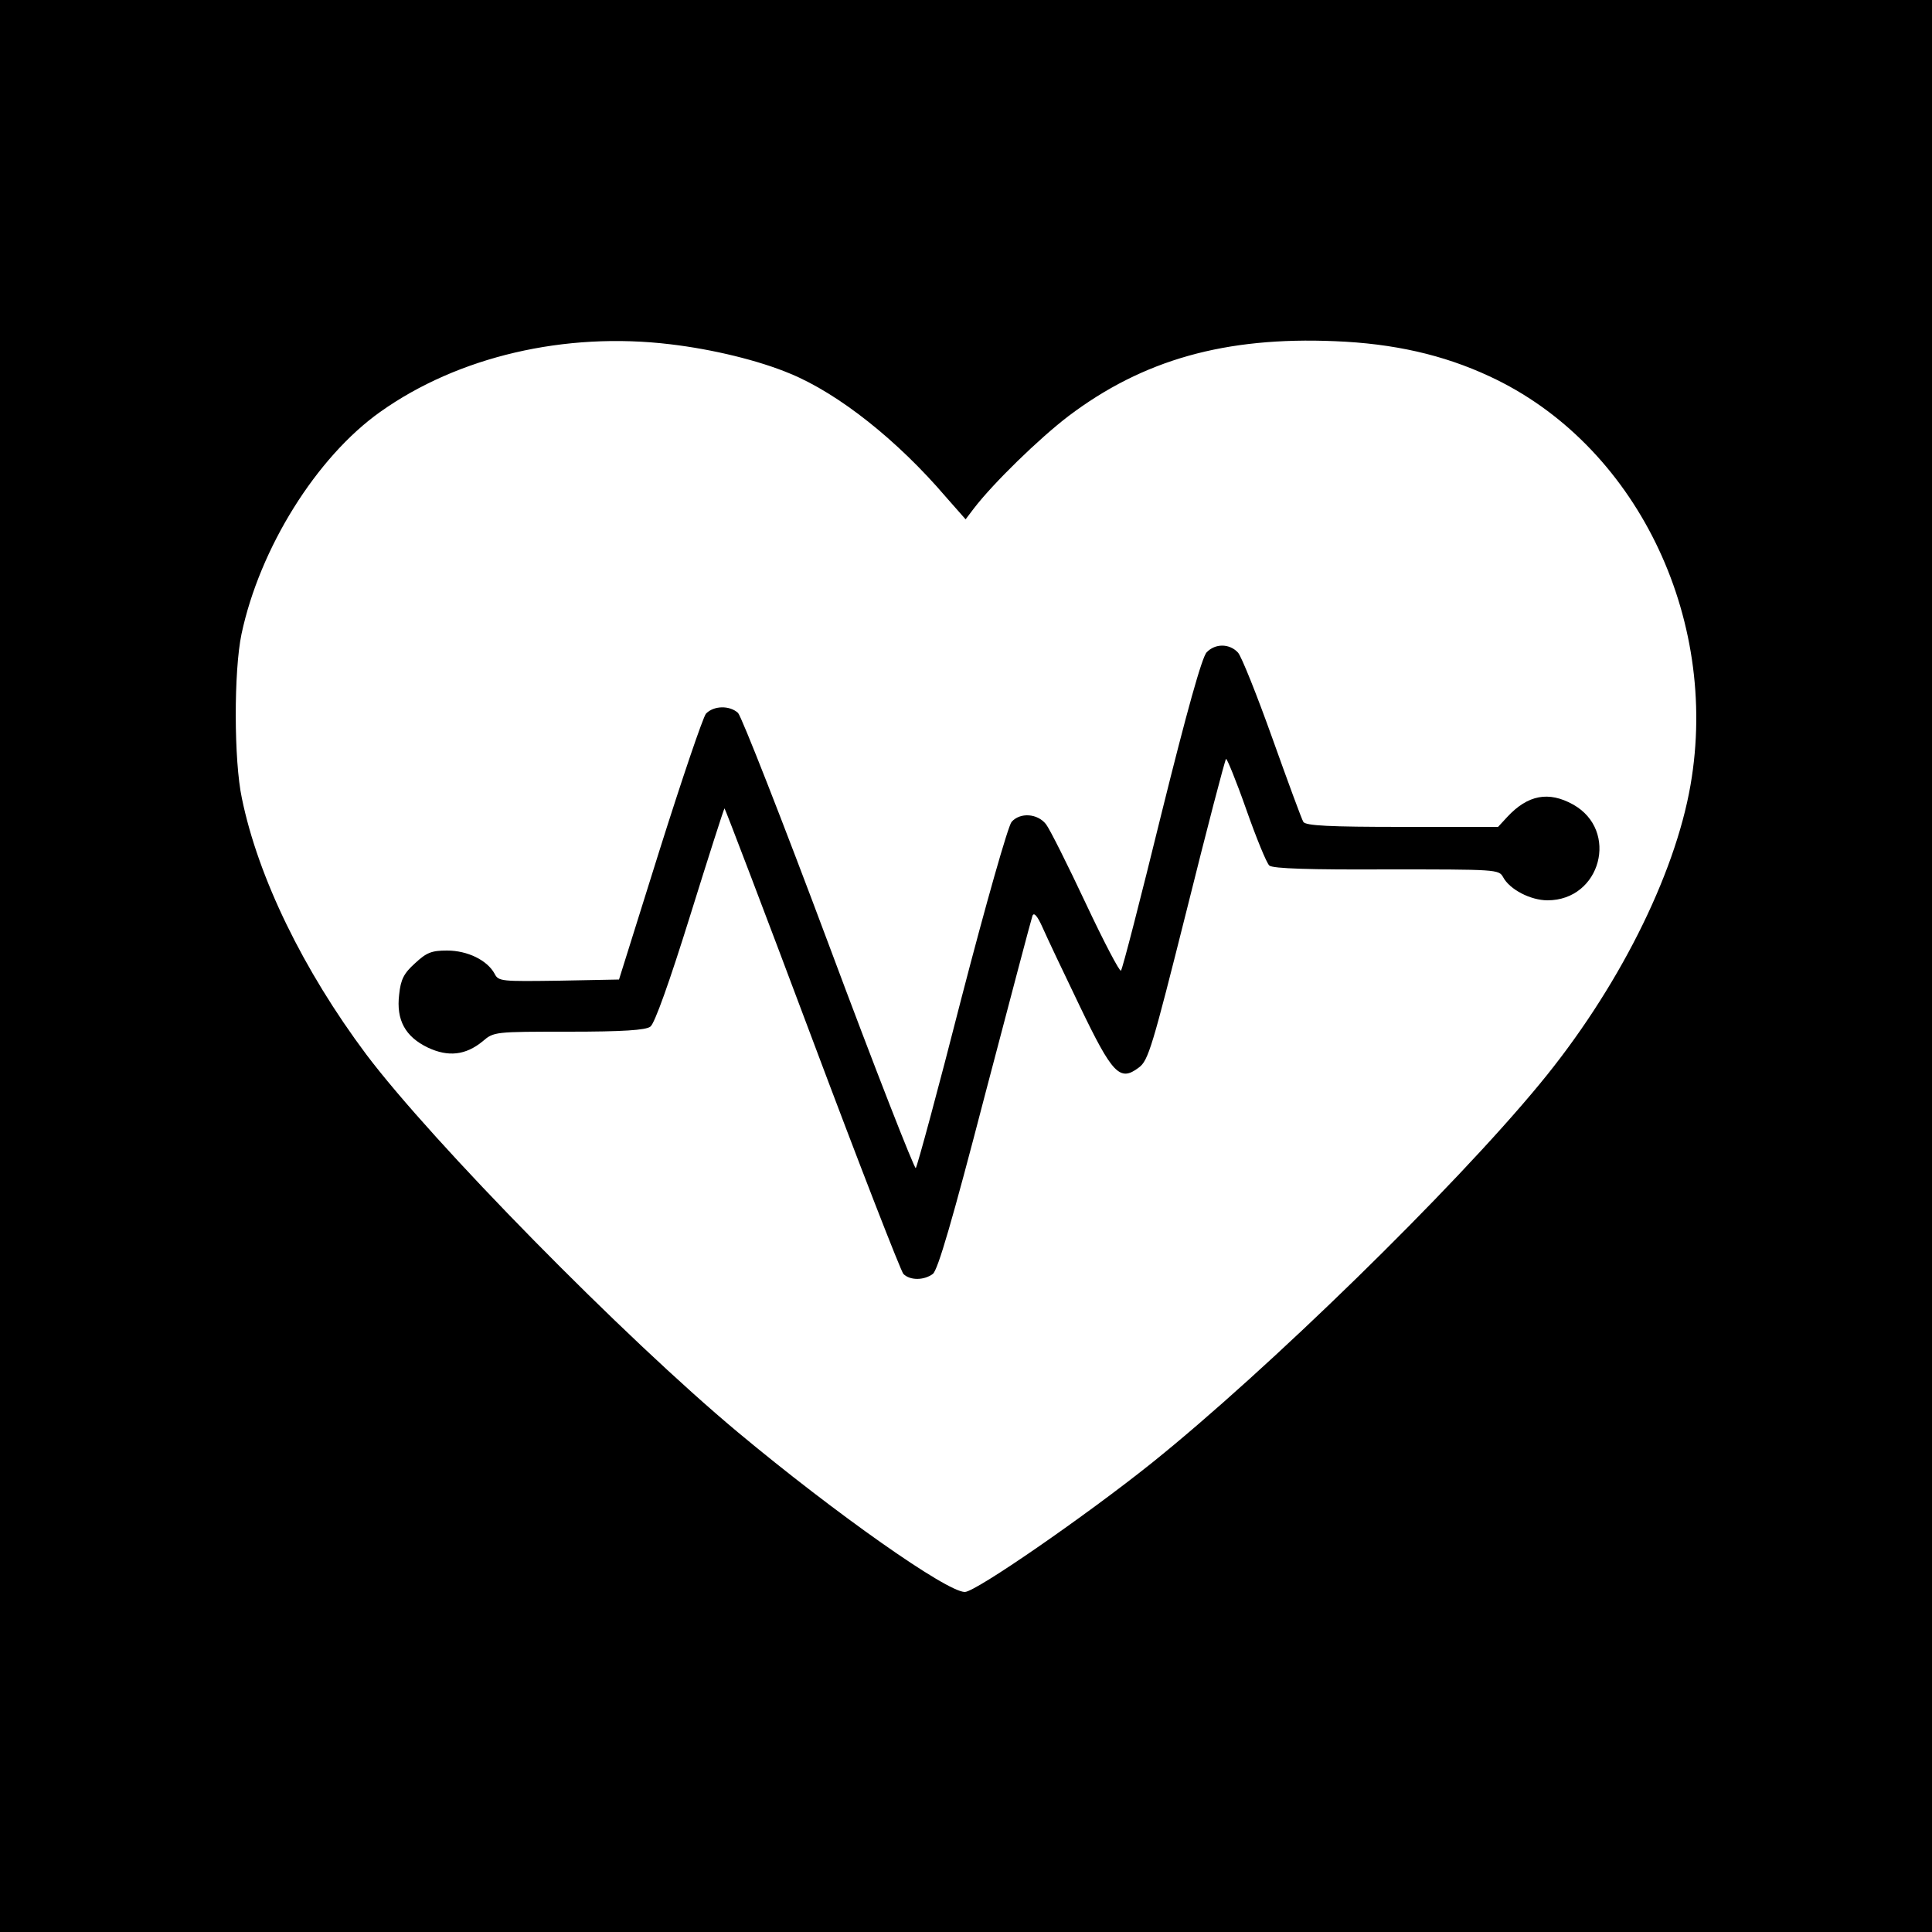
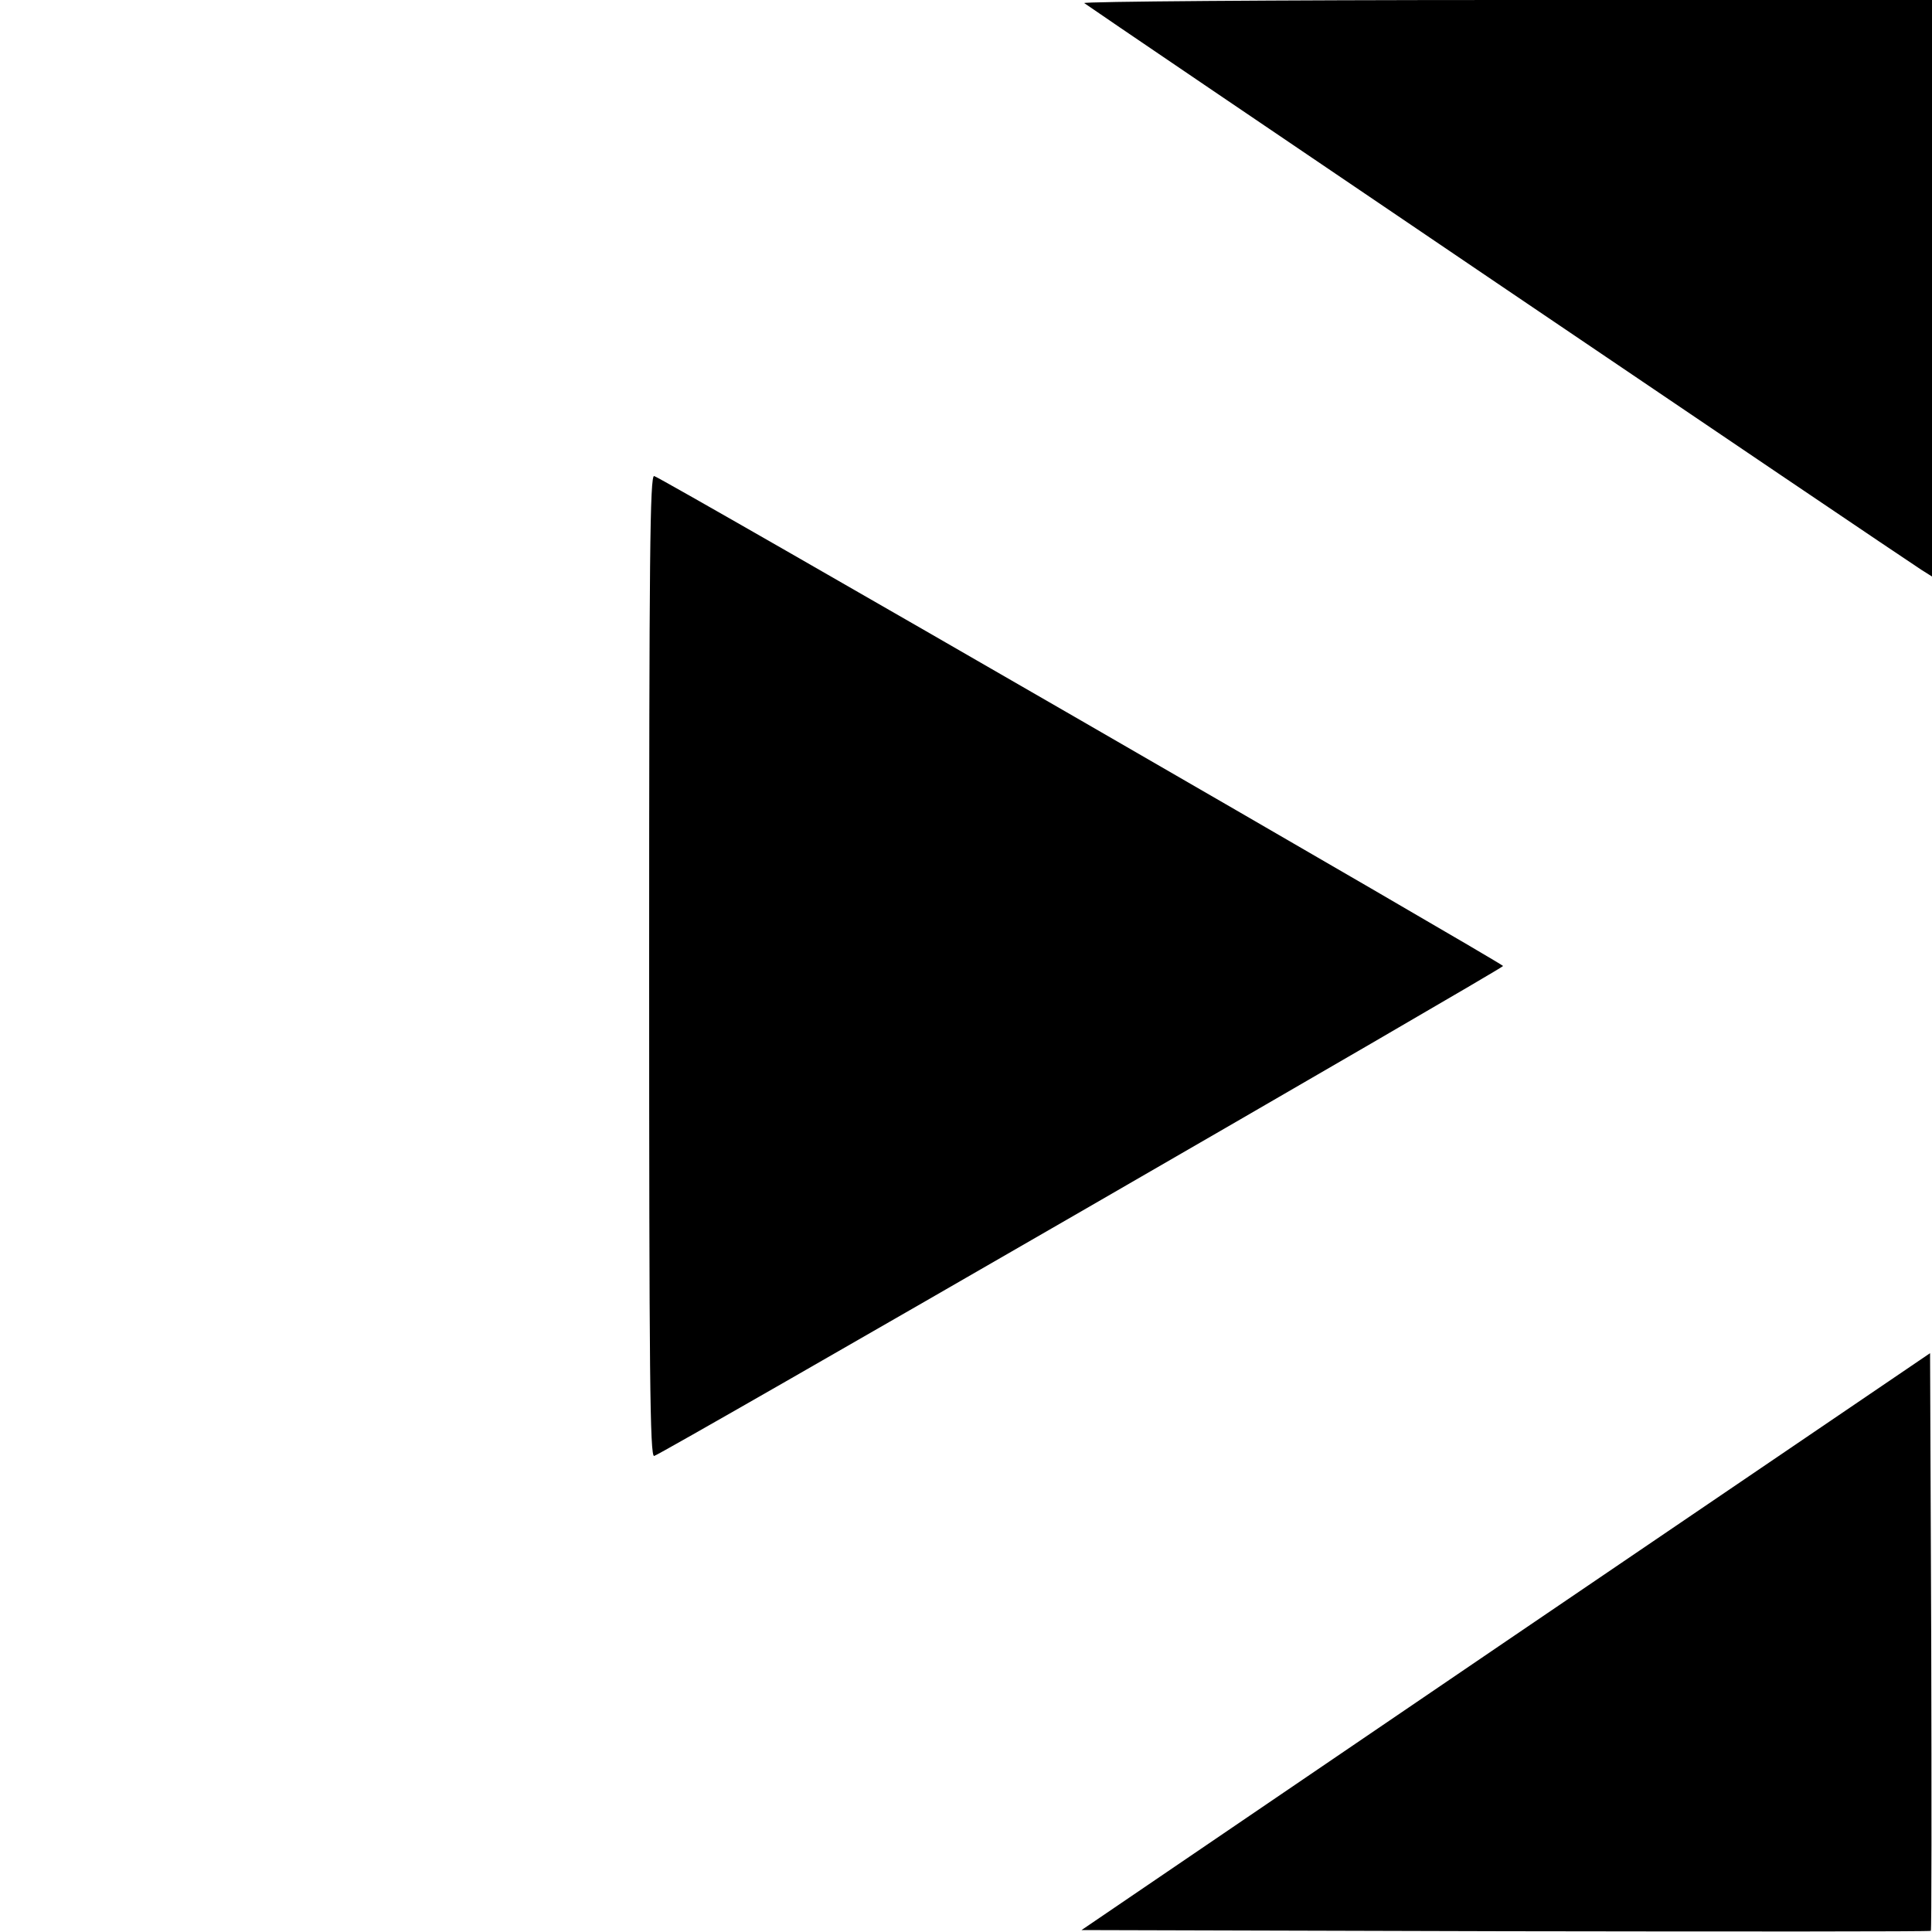
<svg xmlns="http://www.w3.org/2000/svg" version="1.0" width="500pt" height="500pt" viewBox="0 0 500 500" preserveAspectRatio="xMidYMid meet">
  <g transform="translate(0,500) scale(0.1,-0.1)" fill="#000000" stroke="none">
-     <path d="M0 2500 l0 -2500 2500 0 2500 0 0 2500 0 2500 -2500 0 -2500 0 0 -2500z m1735 1609 c110 -13 229 -42 310 -76 126 -52 278 -173 402 -318 l52 -59 22 29 c50 65 168 180 244 238 193 146 406 206 690 194 151 -6 280 -35 400 -91 376 -174 596 -621 520 -1058 -41 -236 -190 -531 -390 -773 -225 -273 -705 -741 -1004 -981 -170 -136 -456 -334 -484 -334 -47 0 -335 203 -587 413 -296 247 -791 751 -962 978 -163 218 -280 458 -322 663 -21 98 -21 330 -1 425 47 222 194 458 359 575 201 143 478 208 751 175z" />
-     <path d="M3123 3312 c-12 -11 -52 -155 -117 -417 -54 -220 -101 -403 -105 -407 -3 -4 -44 74 -91 174 -47 100 -93 192 -103 205 -22 28 -67 31 -89 6 -9 -10 -67 -214 -129 -453 -61 -239 -115 -438 -119 -443 -3 -4 -105 256 -225 578 -120 321 -226 591 -235 600 -22 20 -63 19 -83 -2 -8 -10 -62 -169 -120 -353 l-105 -335 -155 -3 c-149 -2 -157 -2 -167 18 -19 35 -70 60 -123 60 -40 0 -53 -5 -83 -33 -29 -26 -37 -42 -41 -81 -8 -66 16 -109 74 -137 53 -25 98 -20 142 16 29 25 31 25 223 25 140 0 199 4 211 13 11 7 50 117 103 287 47 151 87 276 89 278 1 1 103 -266 226 -594 123 -328 230 -603 237 -611 17 -17 53 -17 76 0 13 9 51 140 135 463 65 247 120 456 123 464 4 10 13 -1 26 -30 11 -25 54 -116 96 -203 85 -177 104 -197 153 -160 25 18 35 53 124 407 53 213 99 389 102 392 2 2 26 -56 52 -130 26 -74 53 -140 60 -146 9 -8 107 -11 304 -10 284 0 290 0 301 -20 17 -32 71 -60 115 -60 138 0 186 181 66 248 -63 35 -117 25 -170 -32 l-24 -26 -248 0 c-187 0 -250 3 -256 13 -4 6 -40 104 -80 216 -40 112 -80 212 -89 222 -22 24 -59 24 -81 1z" />
+     <path d="M2806 4992 c9 -8 2109 -1430 2167 -1467 l27 -17 0 746 0 746 -1102 0 c-606 0 -1098 -4 -1092 -8z" />
+     <path d="M1680 2500 c0 -1060 2 -1271 13 -1268 19 4 2197 1262 2197 1268 0 6 -2178 1264 -2197 1268 -11 3 -13 -208 -13 -1268z" />
+     <path d="M3897 752 l-1098 -747 1097 -3 c603 -1 1099 -1 1101 1 2 2 2 339 1 750 l-3 745 -1098 -746z" />
  </g>
</svg>
